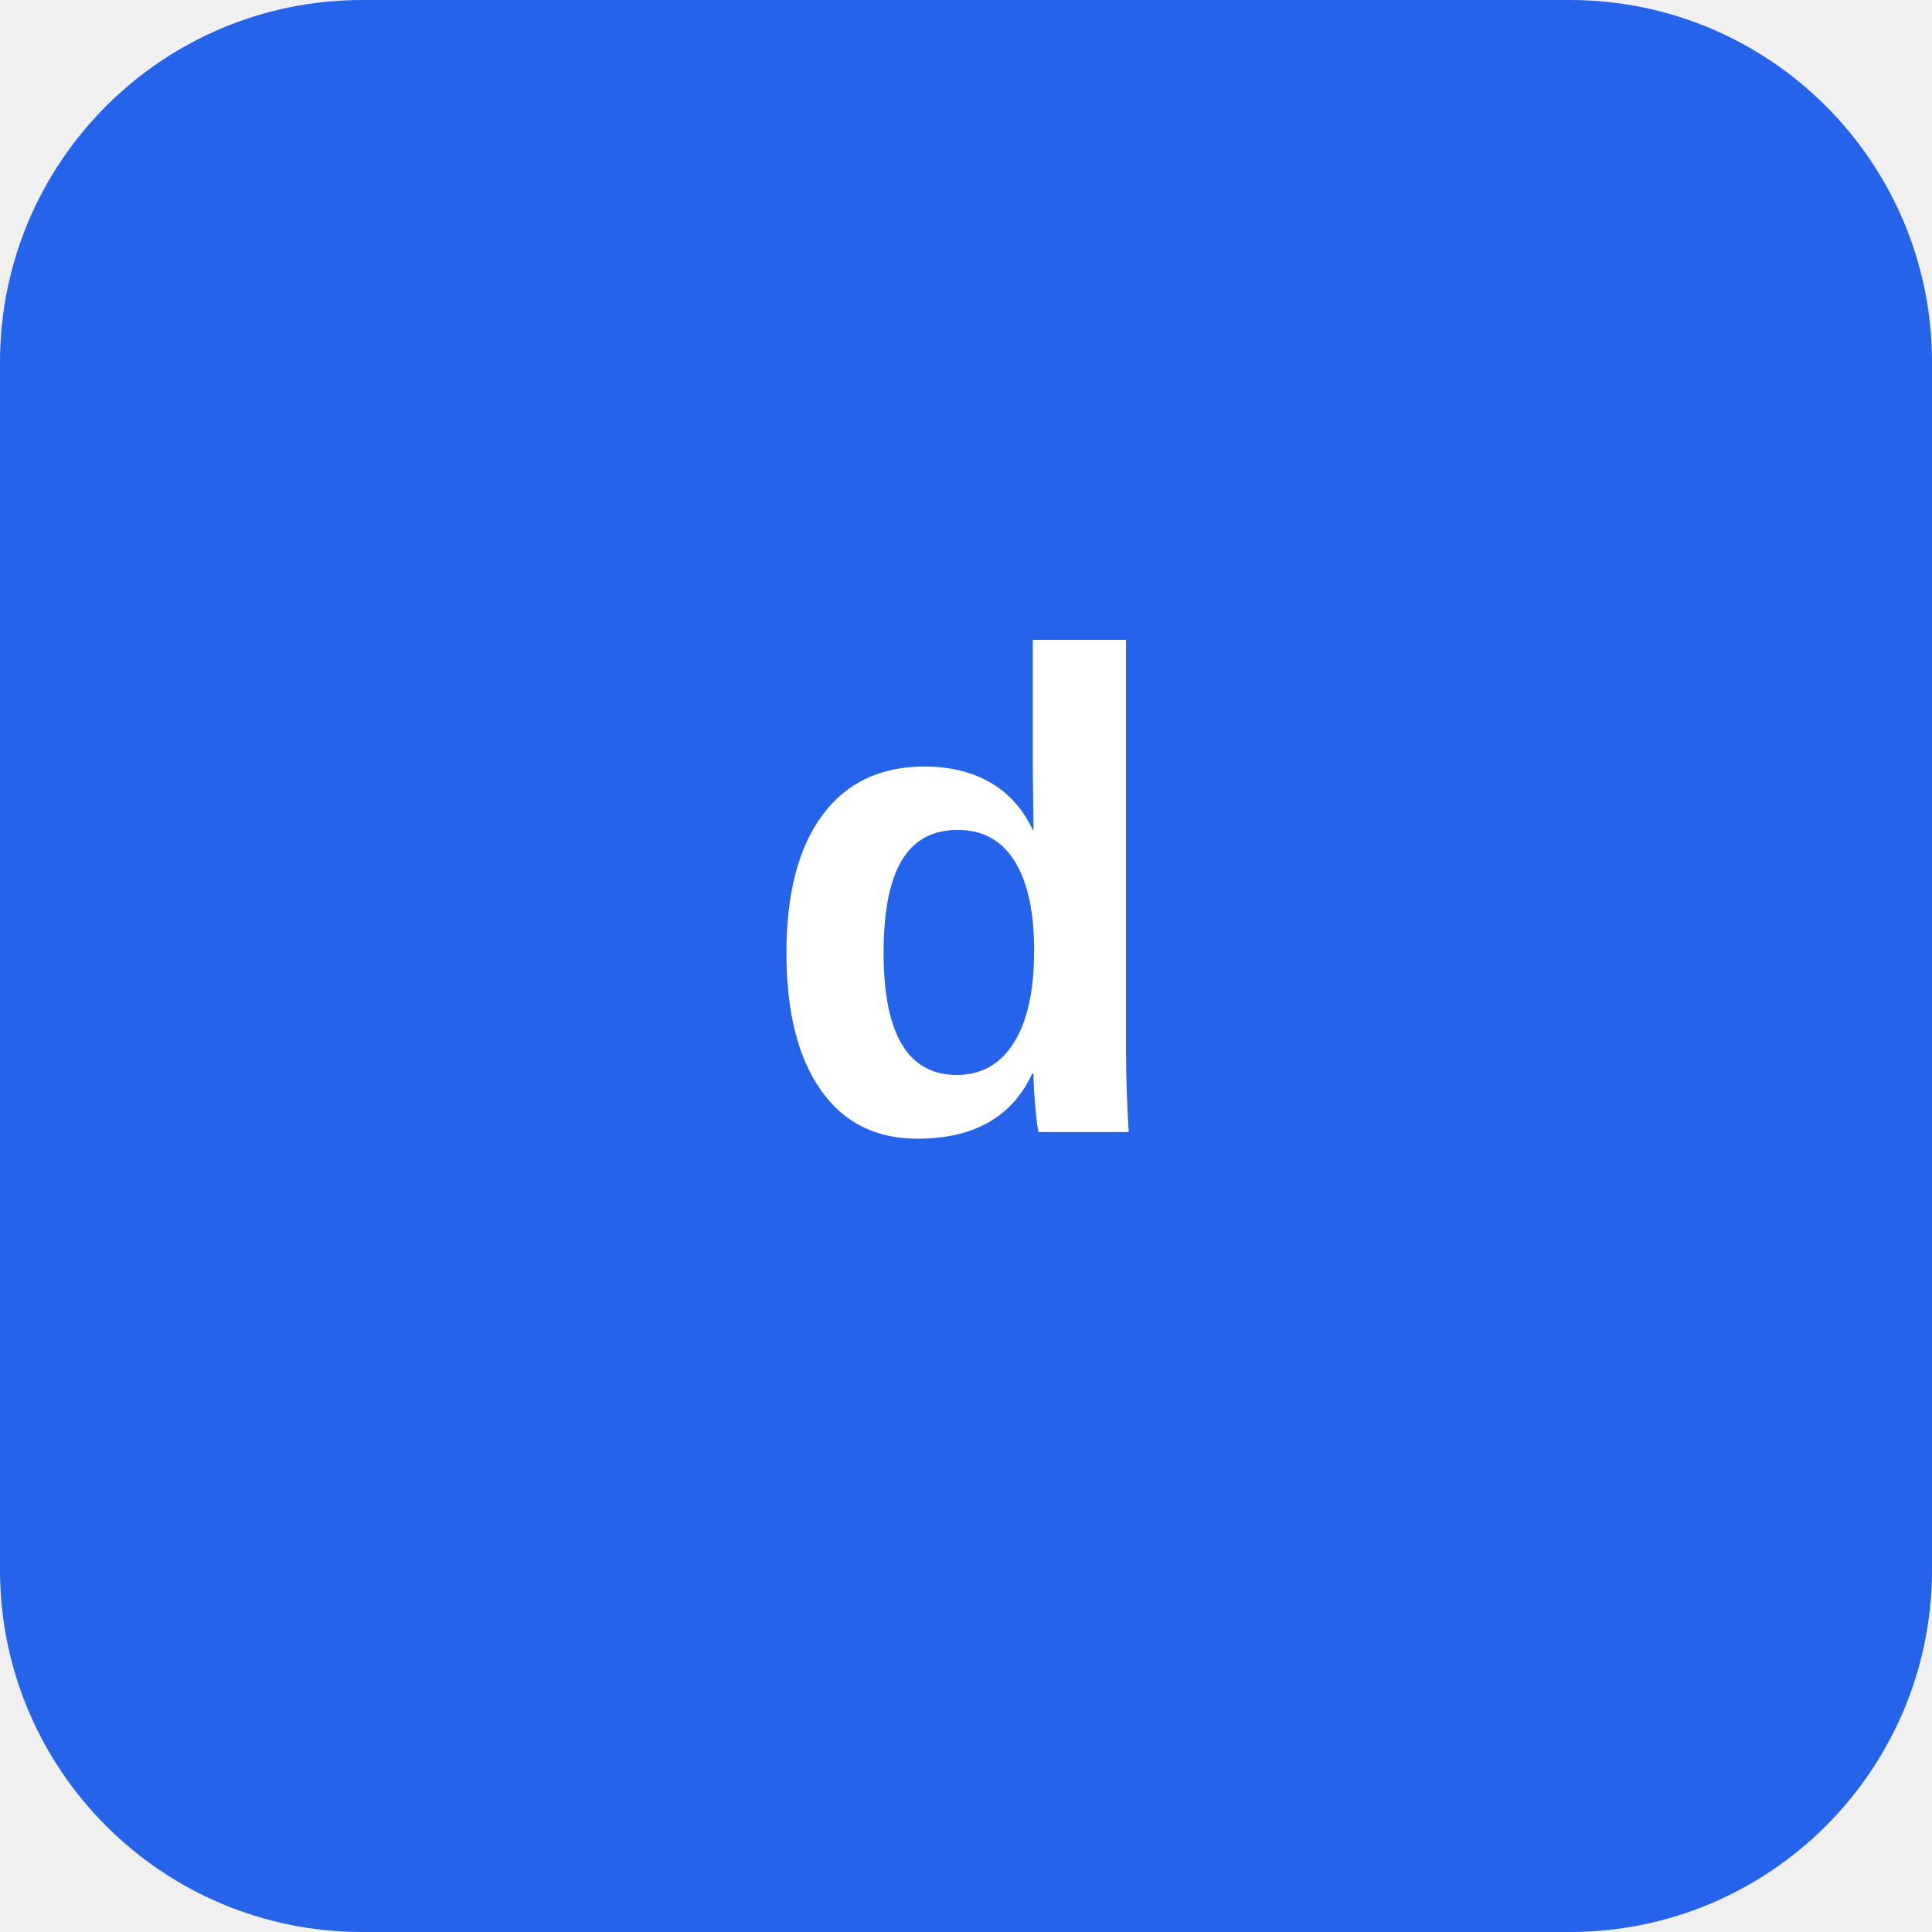
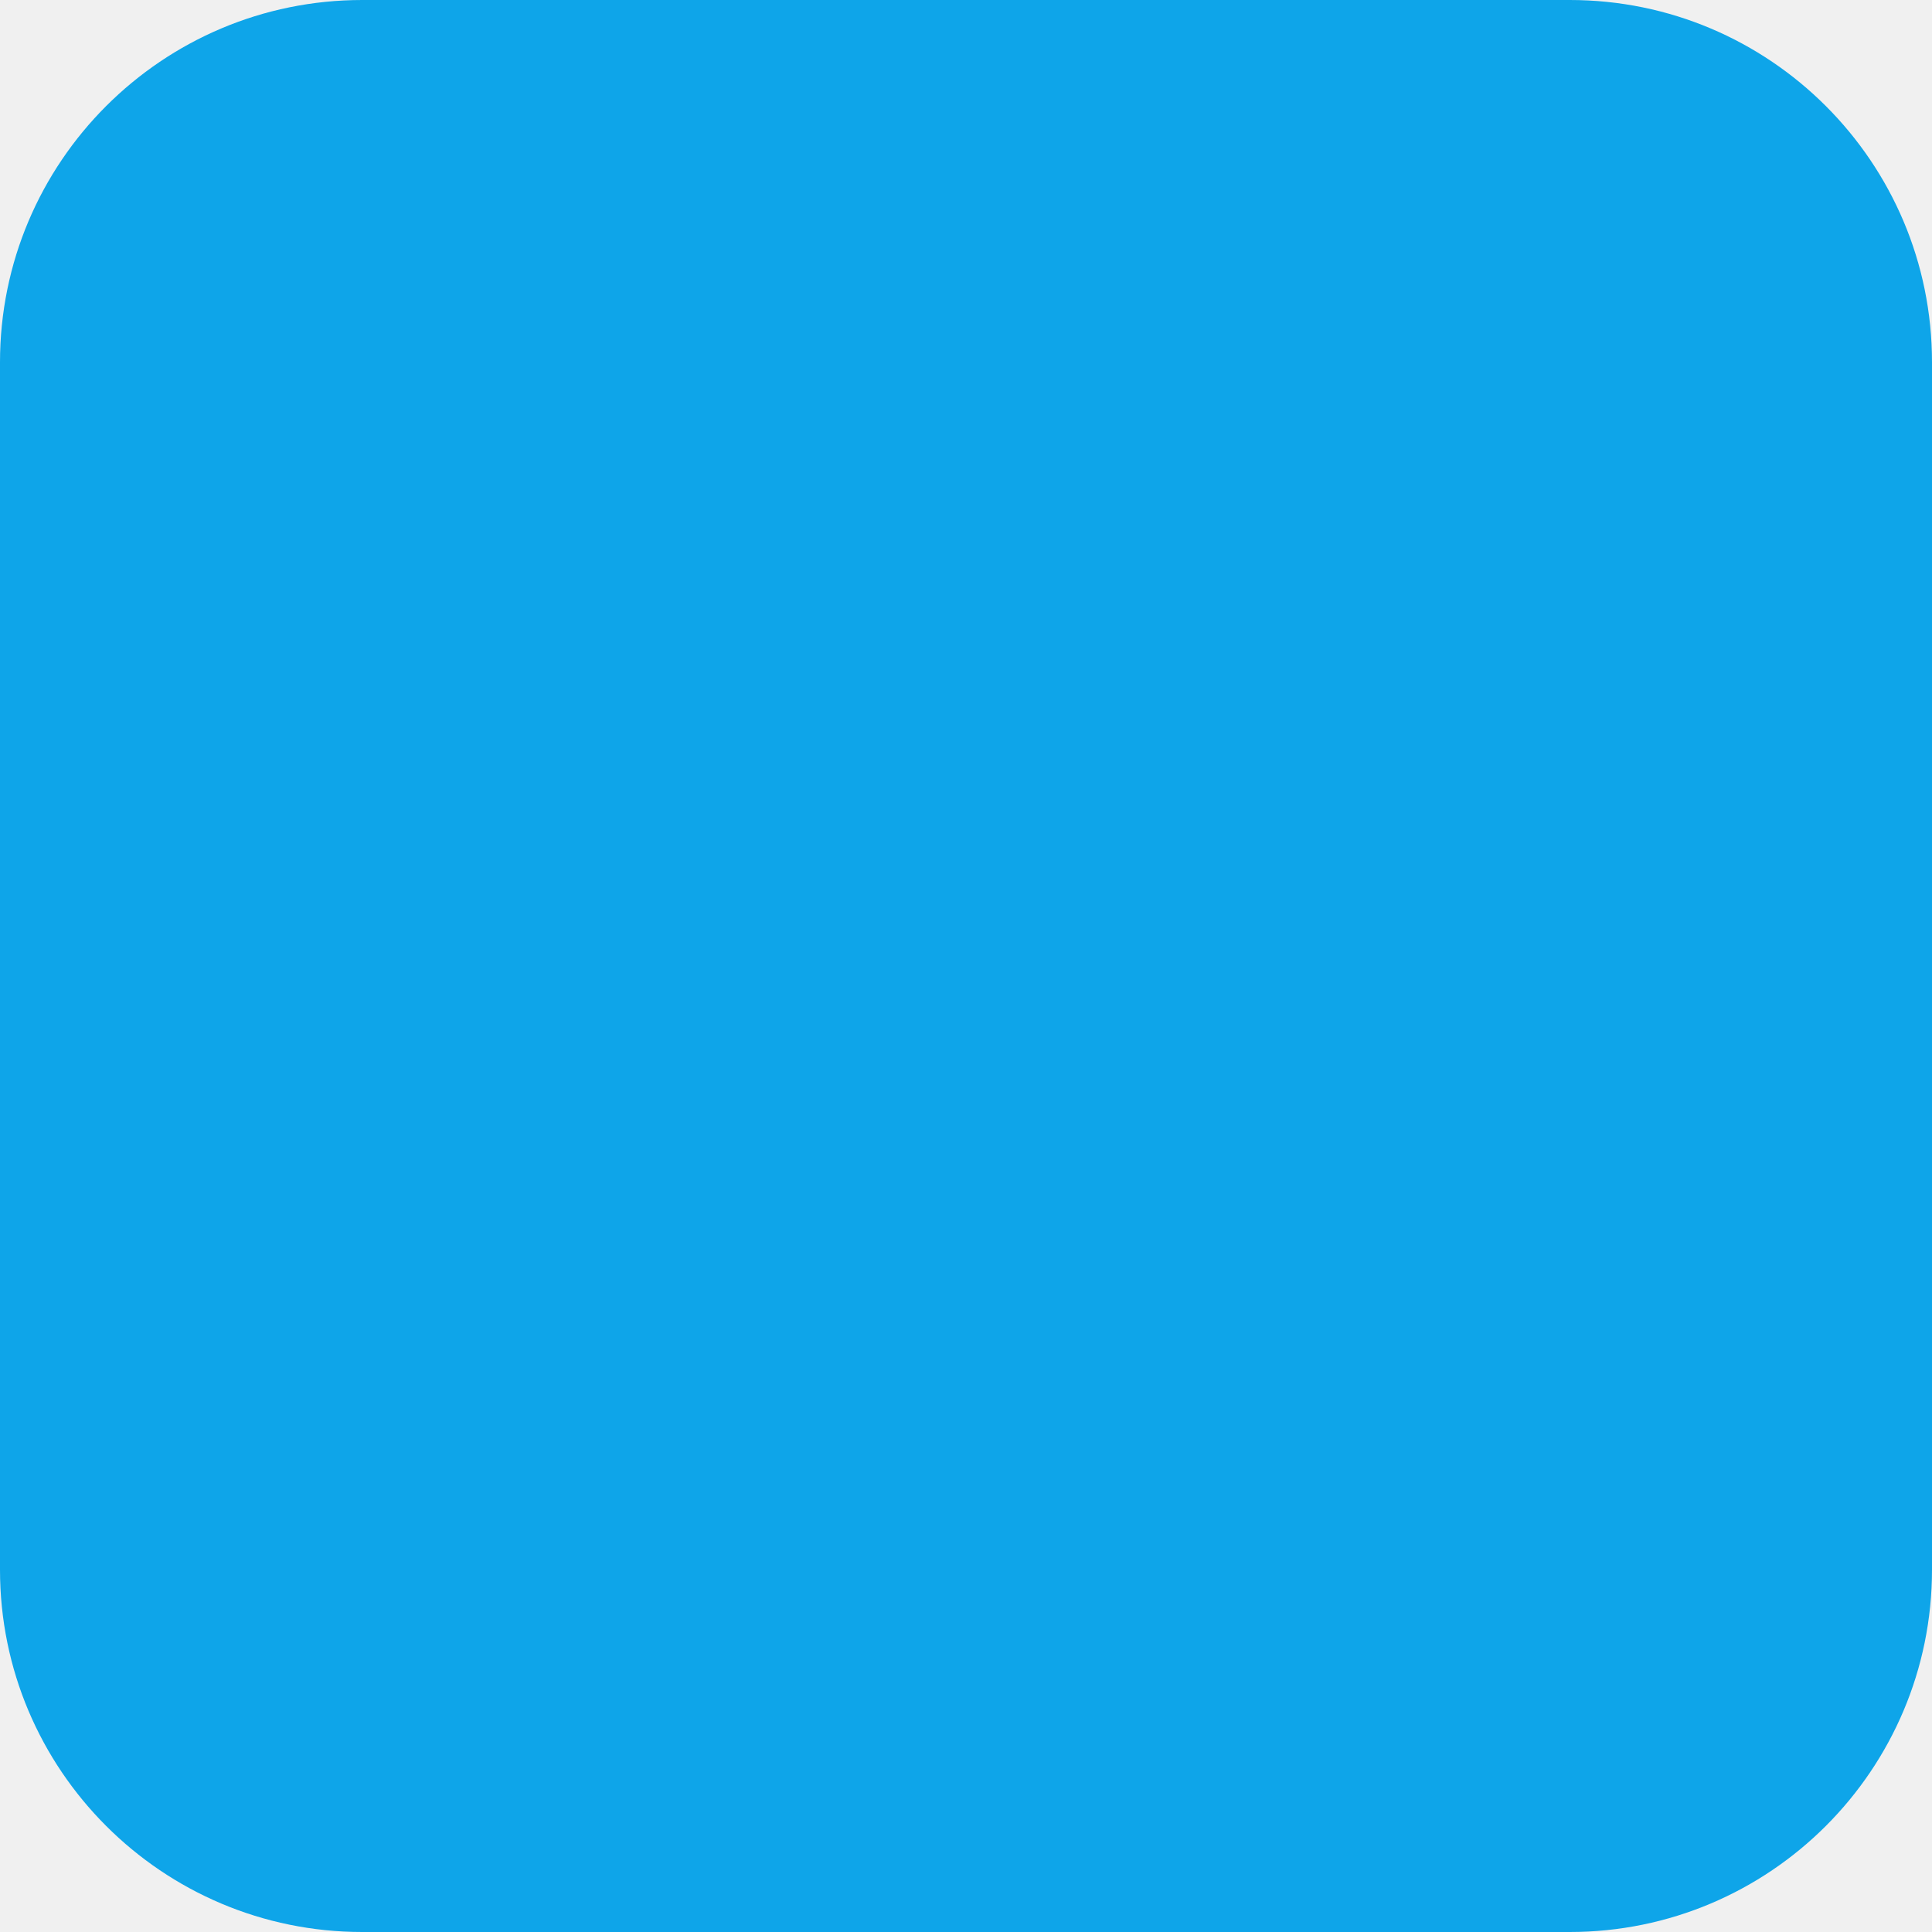
- <svg xmlns="http://www.w3.org/2000/svg" viewBox="0 0 512 512" role="img" aria-label="dentali">
-   <rect width="512" height="512" rx="96" fill="#2563eb" />
-   <text x="256" y="300" text-anchor="middle" font-family="Arial, sans-serif" font-size="180" font-weight="700" fill="#ffffff">d</text>
+ <svg xmlns="http://www.w3.org/2000/svg" viewBox="0 0 512 512" role="img" aria-label="dentQL">
+   <rect width="512" height="512" rx="96" fill="#0EA5E9" />
+   <g transform="translate(156, 96) scale(2)">
+     <path d="M 280 250 C 260 120, 360 120, 400 180 C 440 120, 540 120, 520 250 C 500 350, 460 380, 450 420 C 400 390, 400 390, 350 420 C 340 380, 300 350, 280 250 Z" fill="rgba(255,255,255,0.12)" stroke="#FFFFFF" stroke-width="8" />
+     <path d="M 340 280 C 340 220, 380 220, 400 250 C 420 220, 460 220, 460 280 C 460 350, 440 380, 430 420 C 440 550, 450 680, 445 720 L 435 720 C 440 680, 430 580, 430 580 C 425 480, 375 480, 370 580 C 375 680, 365 720, 365 720 L 355 720 C 350 680, 360 550, 370 420 C 360 380, 340 350, 340 280 Z" fill="rgba(255,255,255,0.25)" stroke="#E0F2FE" stroke-width="6" />
+     <path d="M 400 260 Q 420 300 415 350 T 435 480 T 440 720" stroke="#E0F2FE" stroke-width="6" fill="none" stroke-linecap="round" />
+   </g>
</svg>
